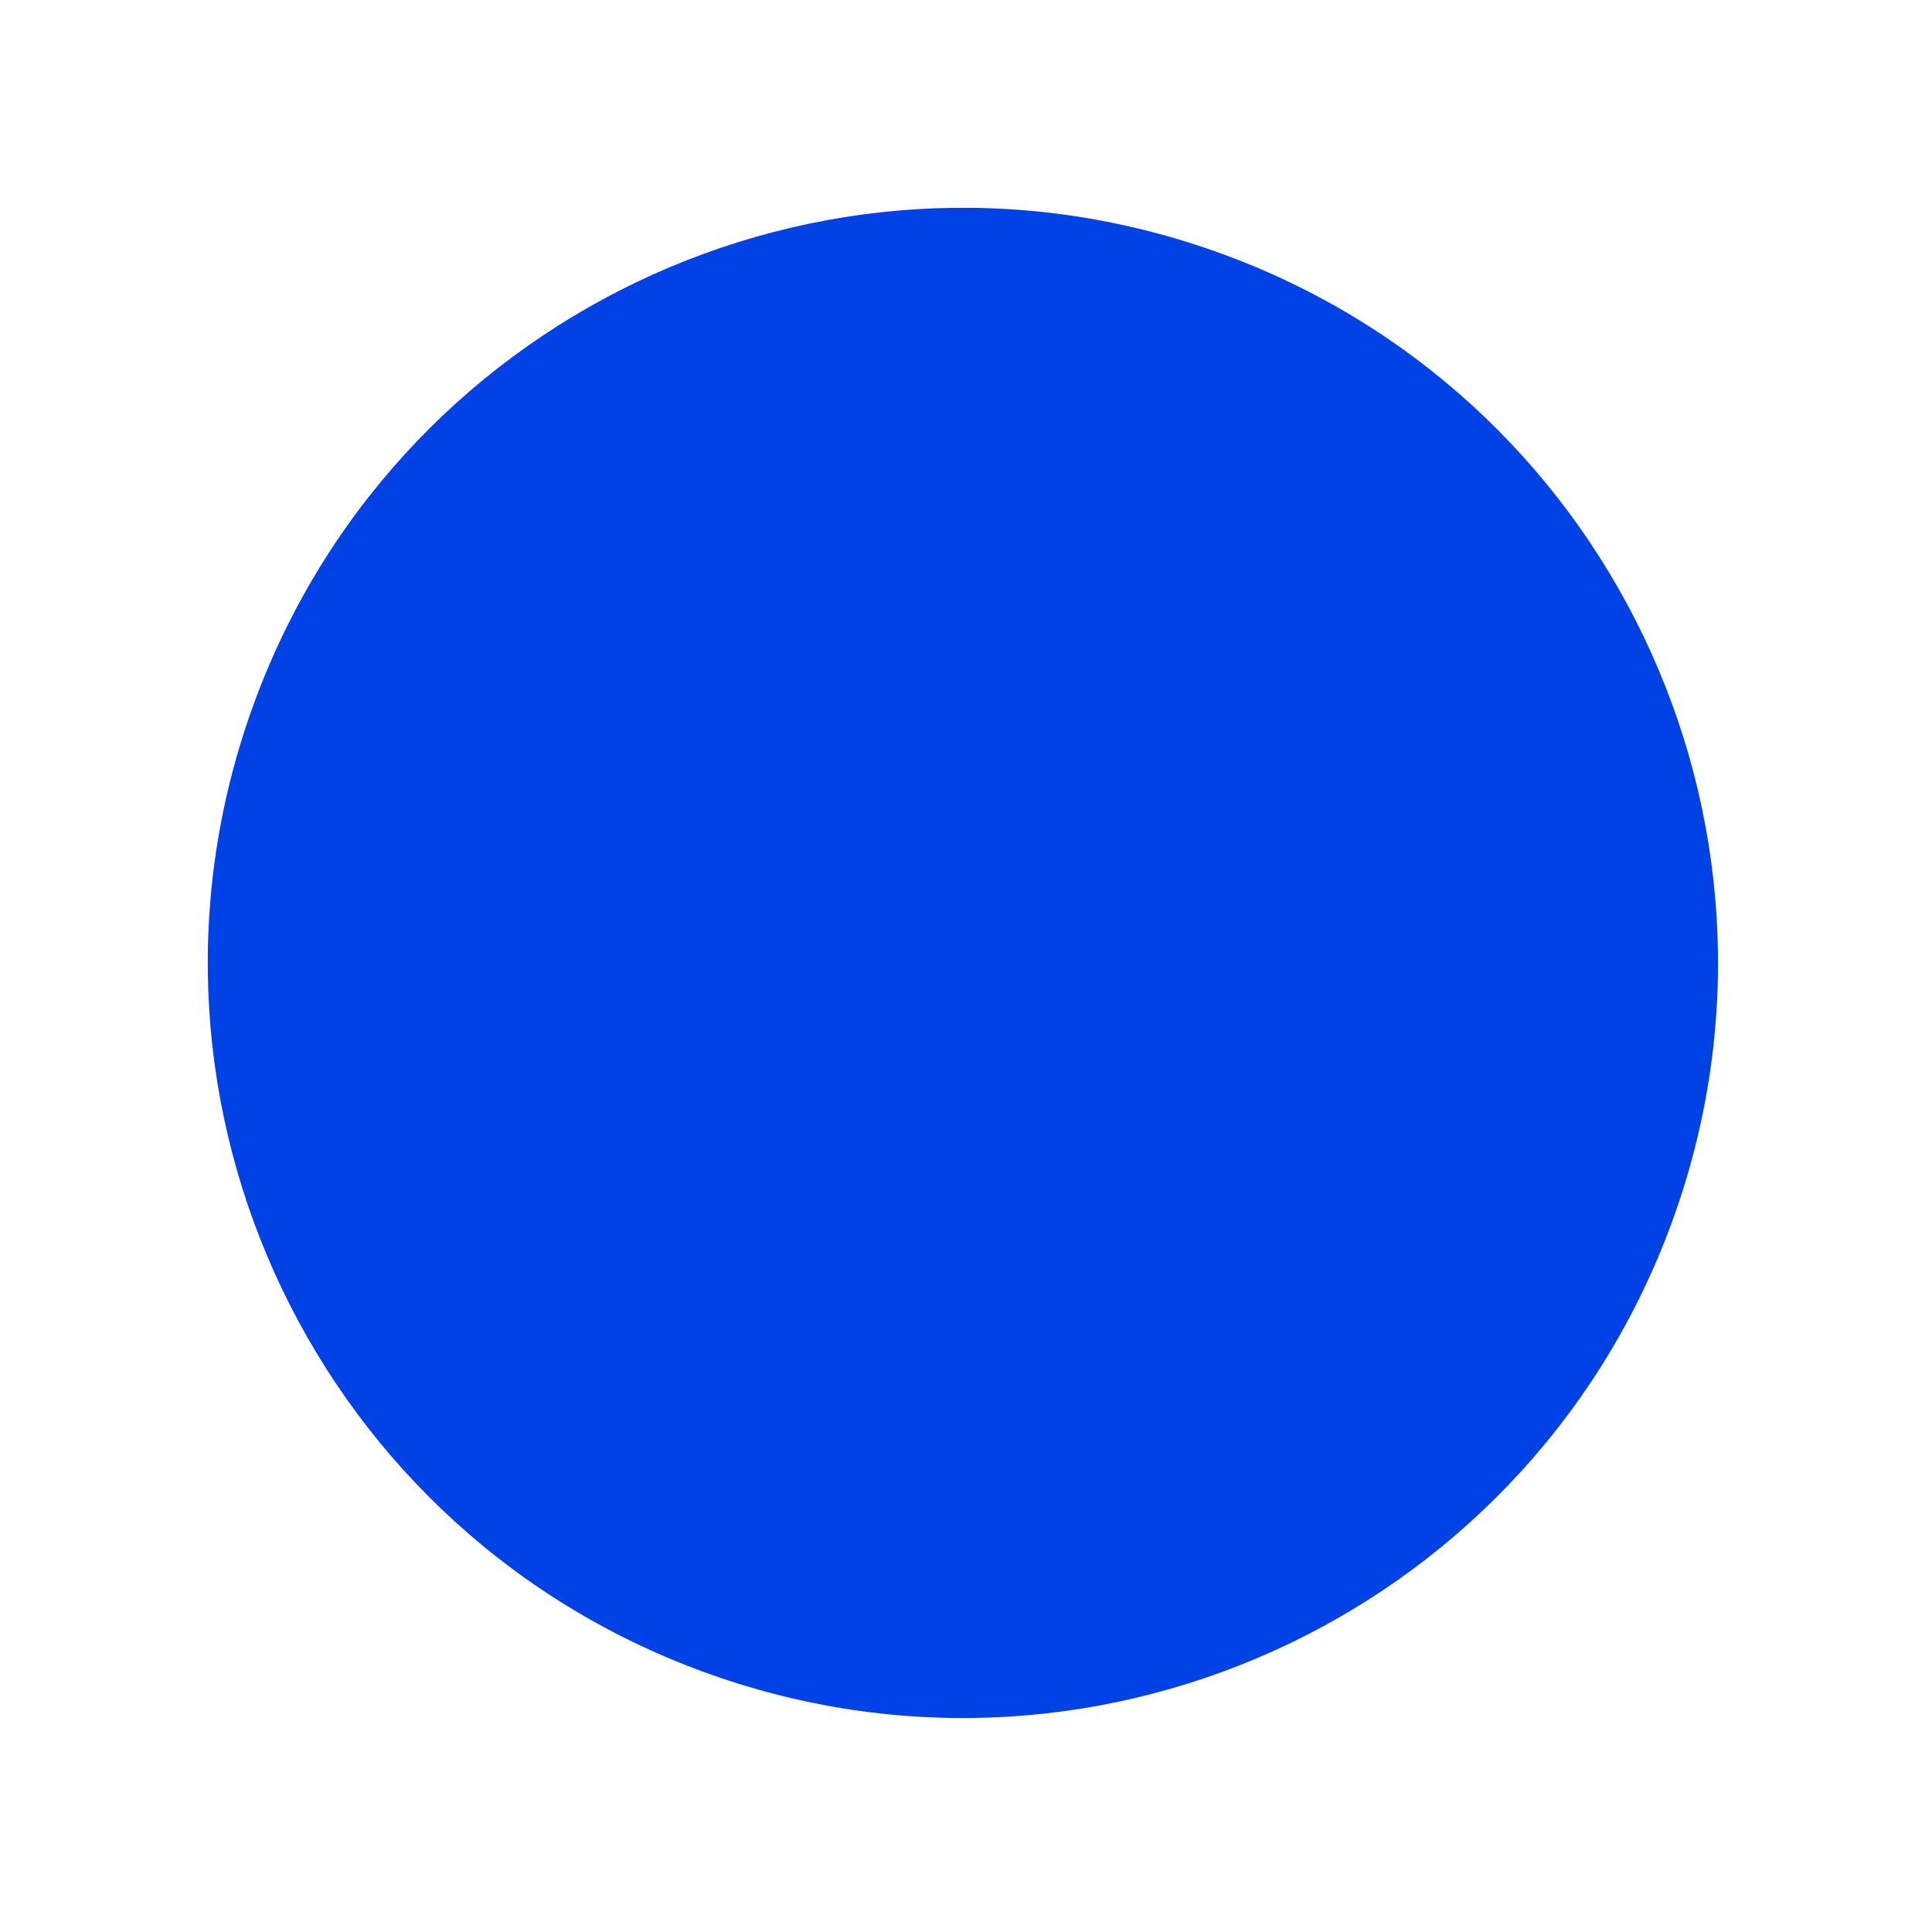
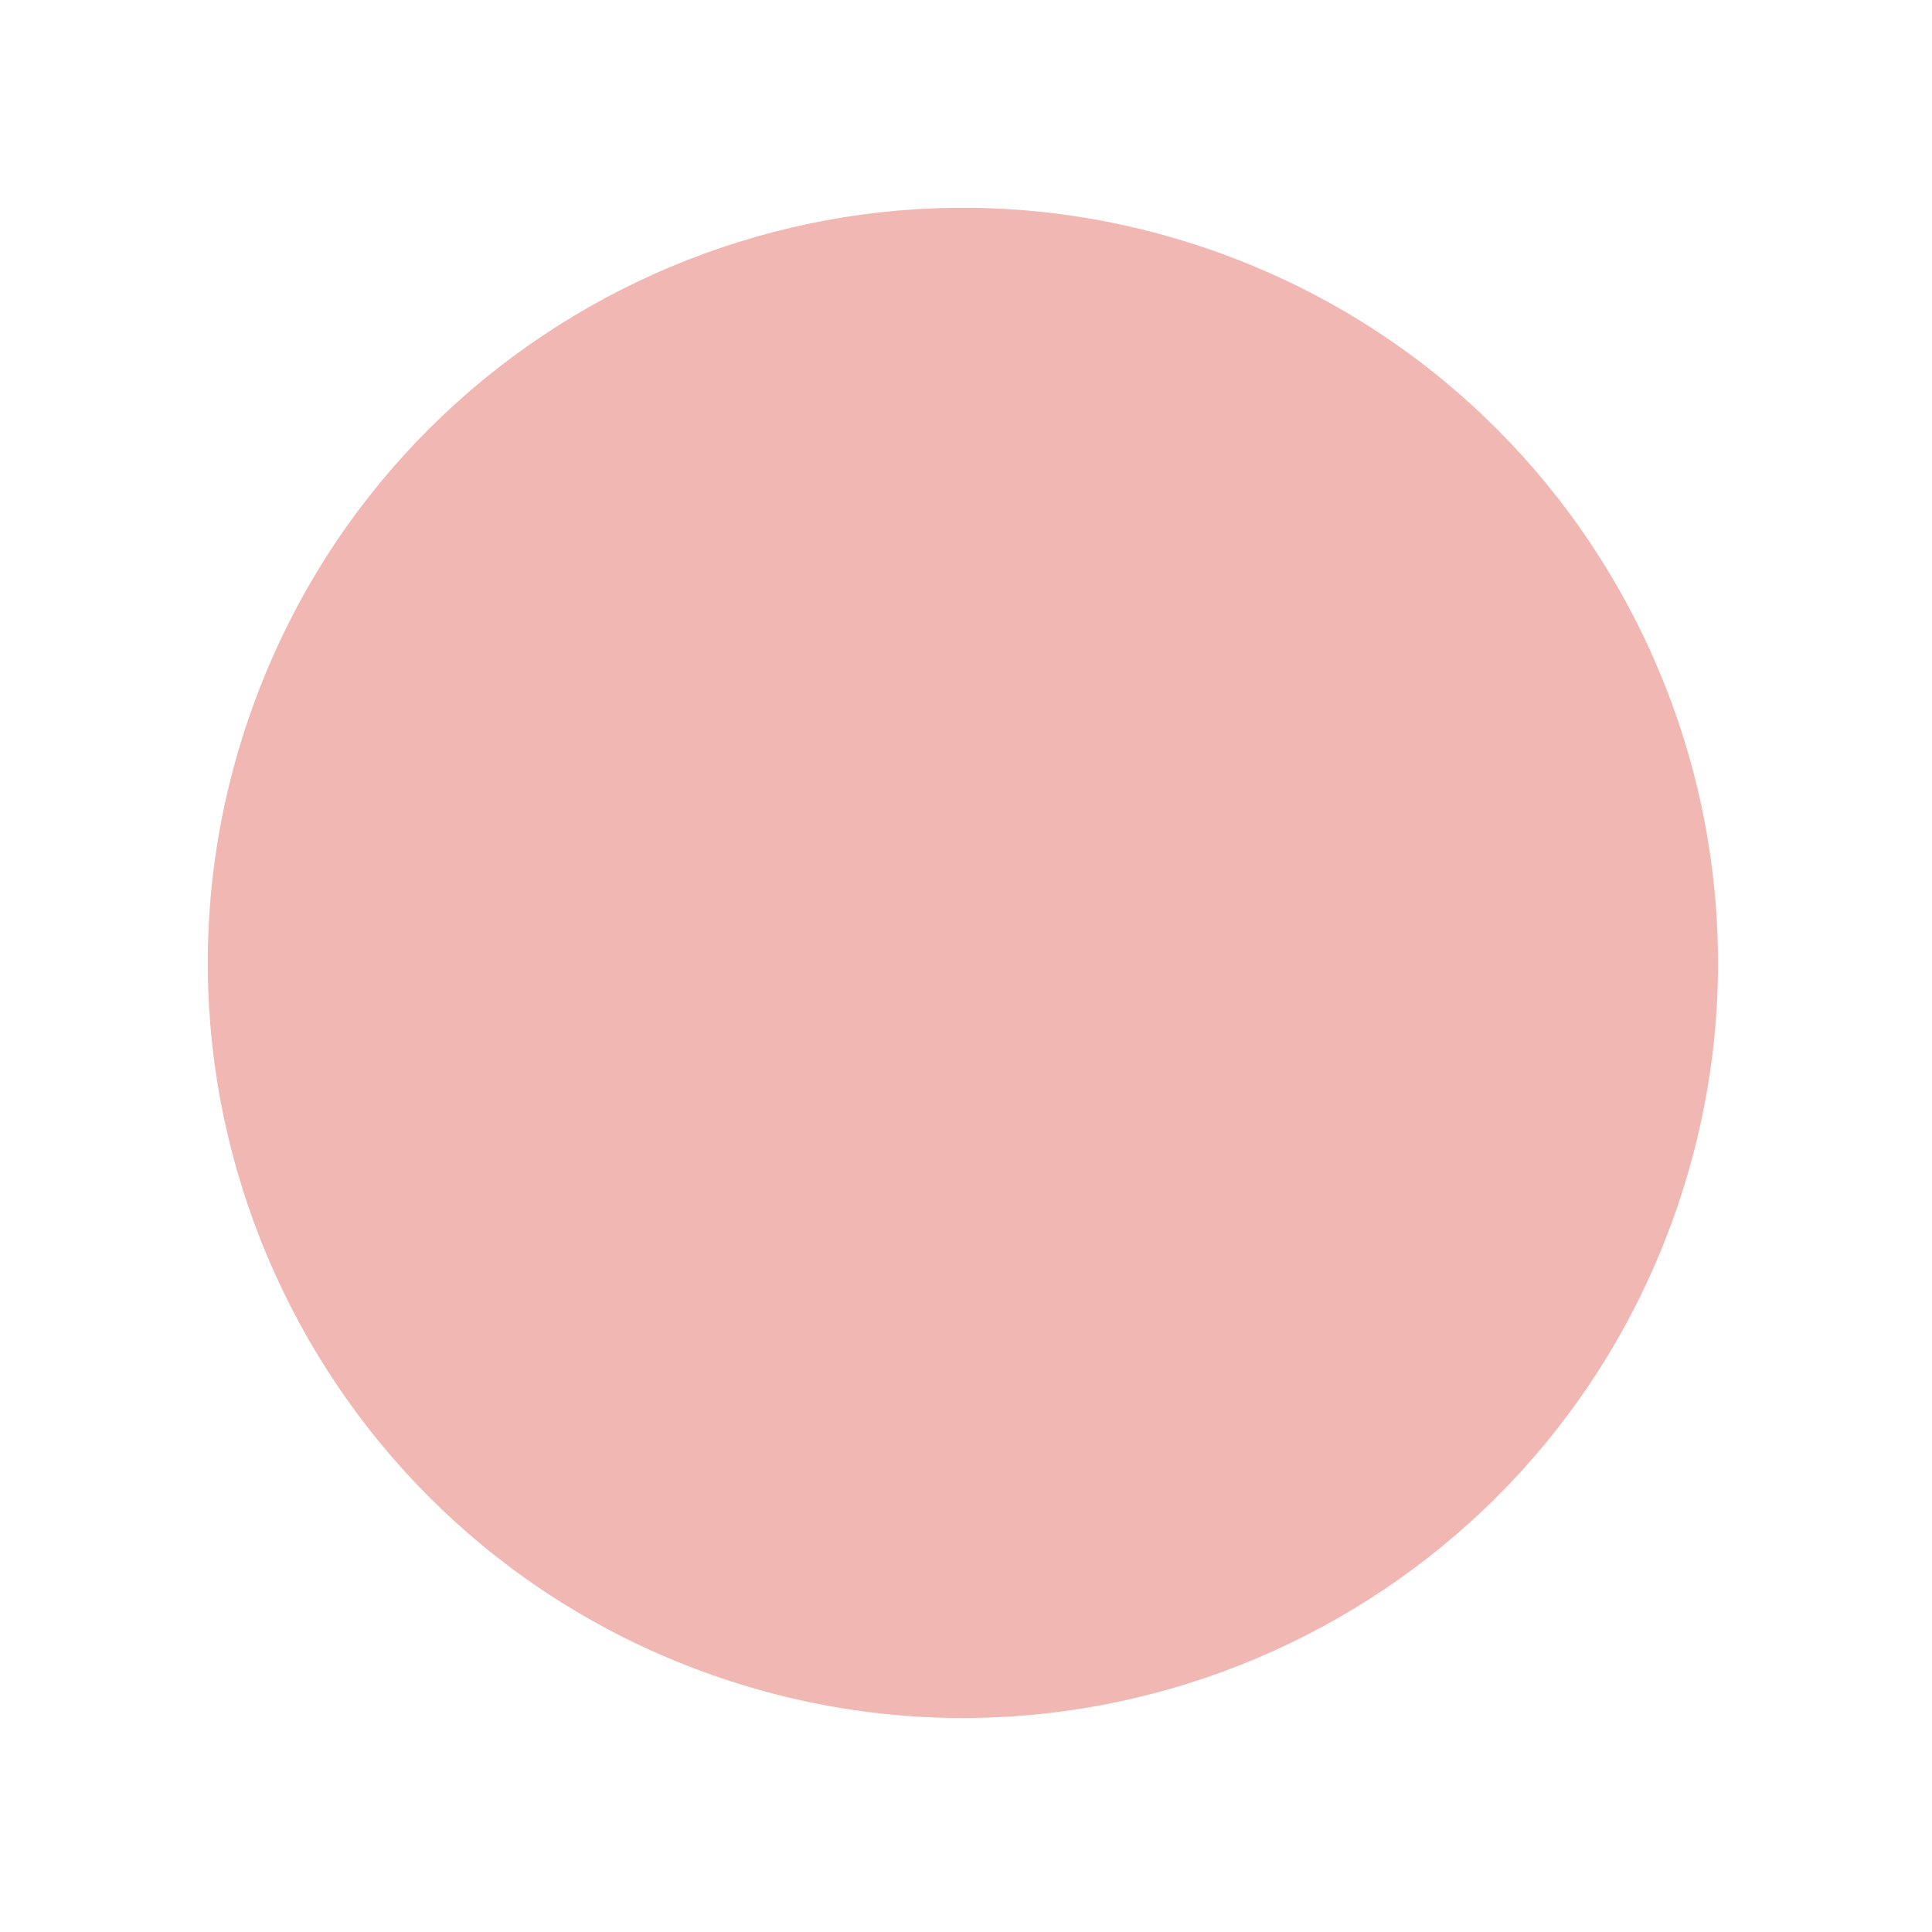
<svg xmlns="http://www.w3.org/2000/svg" width="170" height="170" viewBox="0 0 170 170" fill="none">
-   <rect x="44.148" width="132.856" height="132.856" rx="66.428" transform="rotate(19.4085 44.1484 0)" fill="#0042E5" />
+   <rect x="44.148" width="132.856" height="132.856" rx="66.428" transform="rotate(19.4085 44.1484 0)" fill="#F0B7B3" />
</svg>
